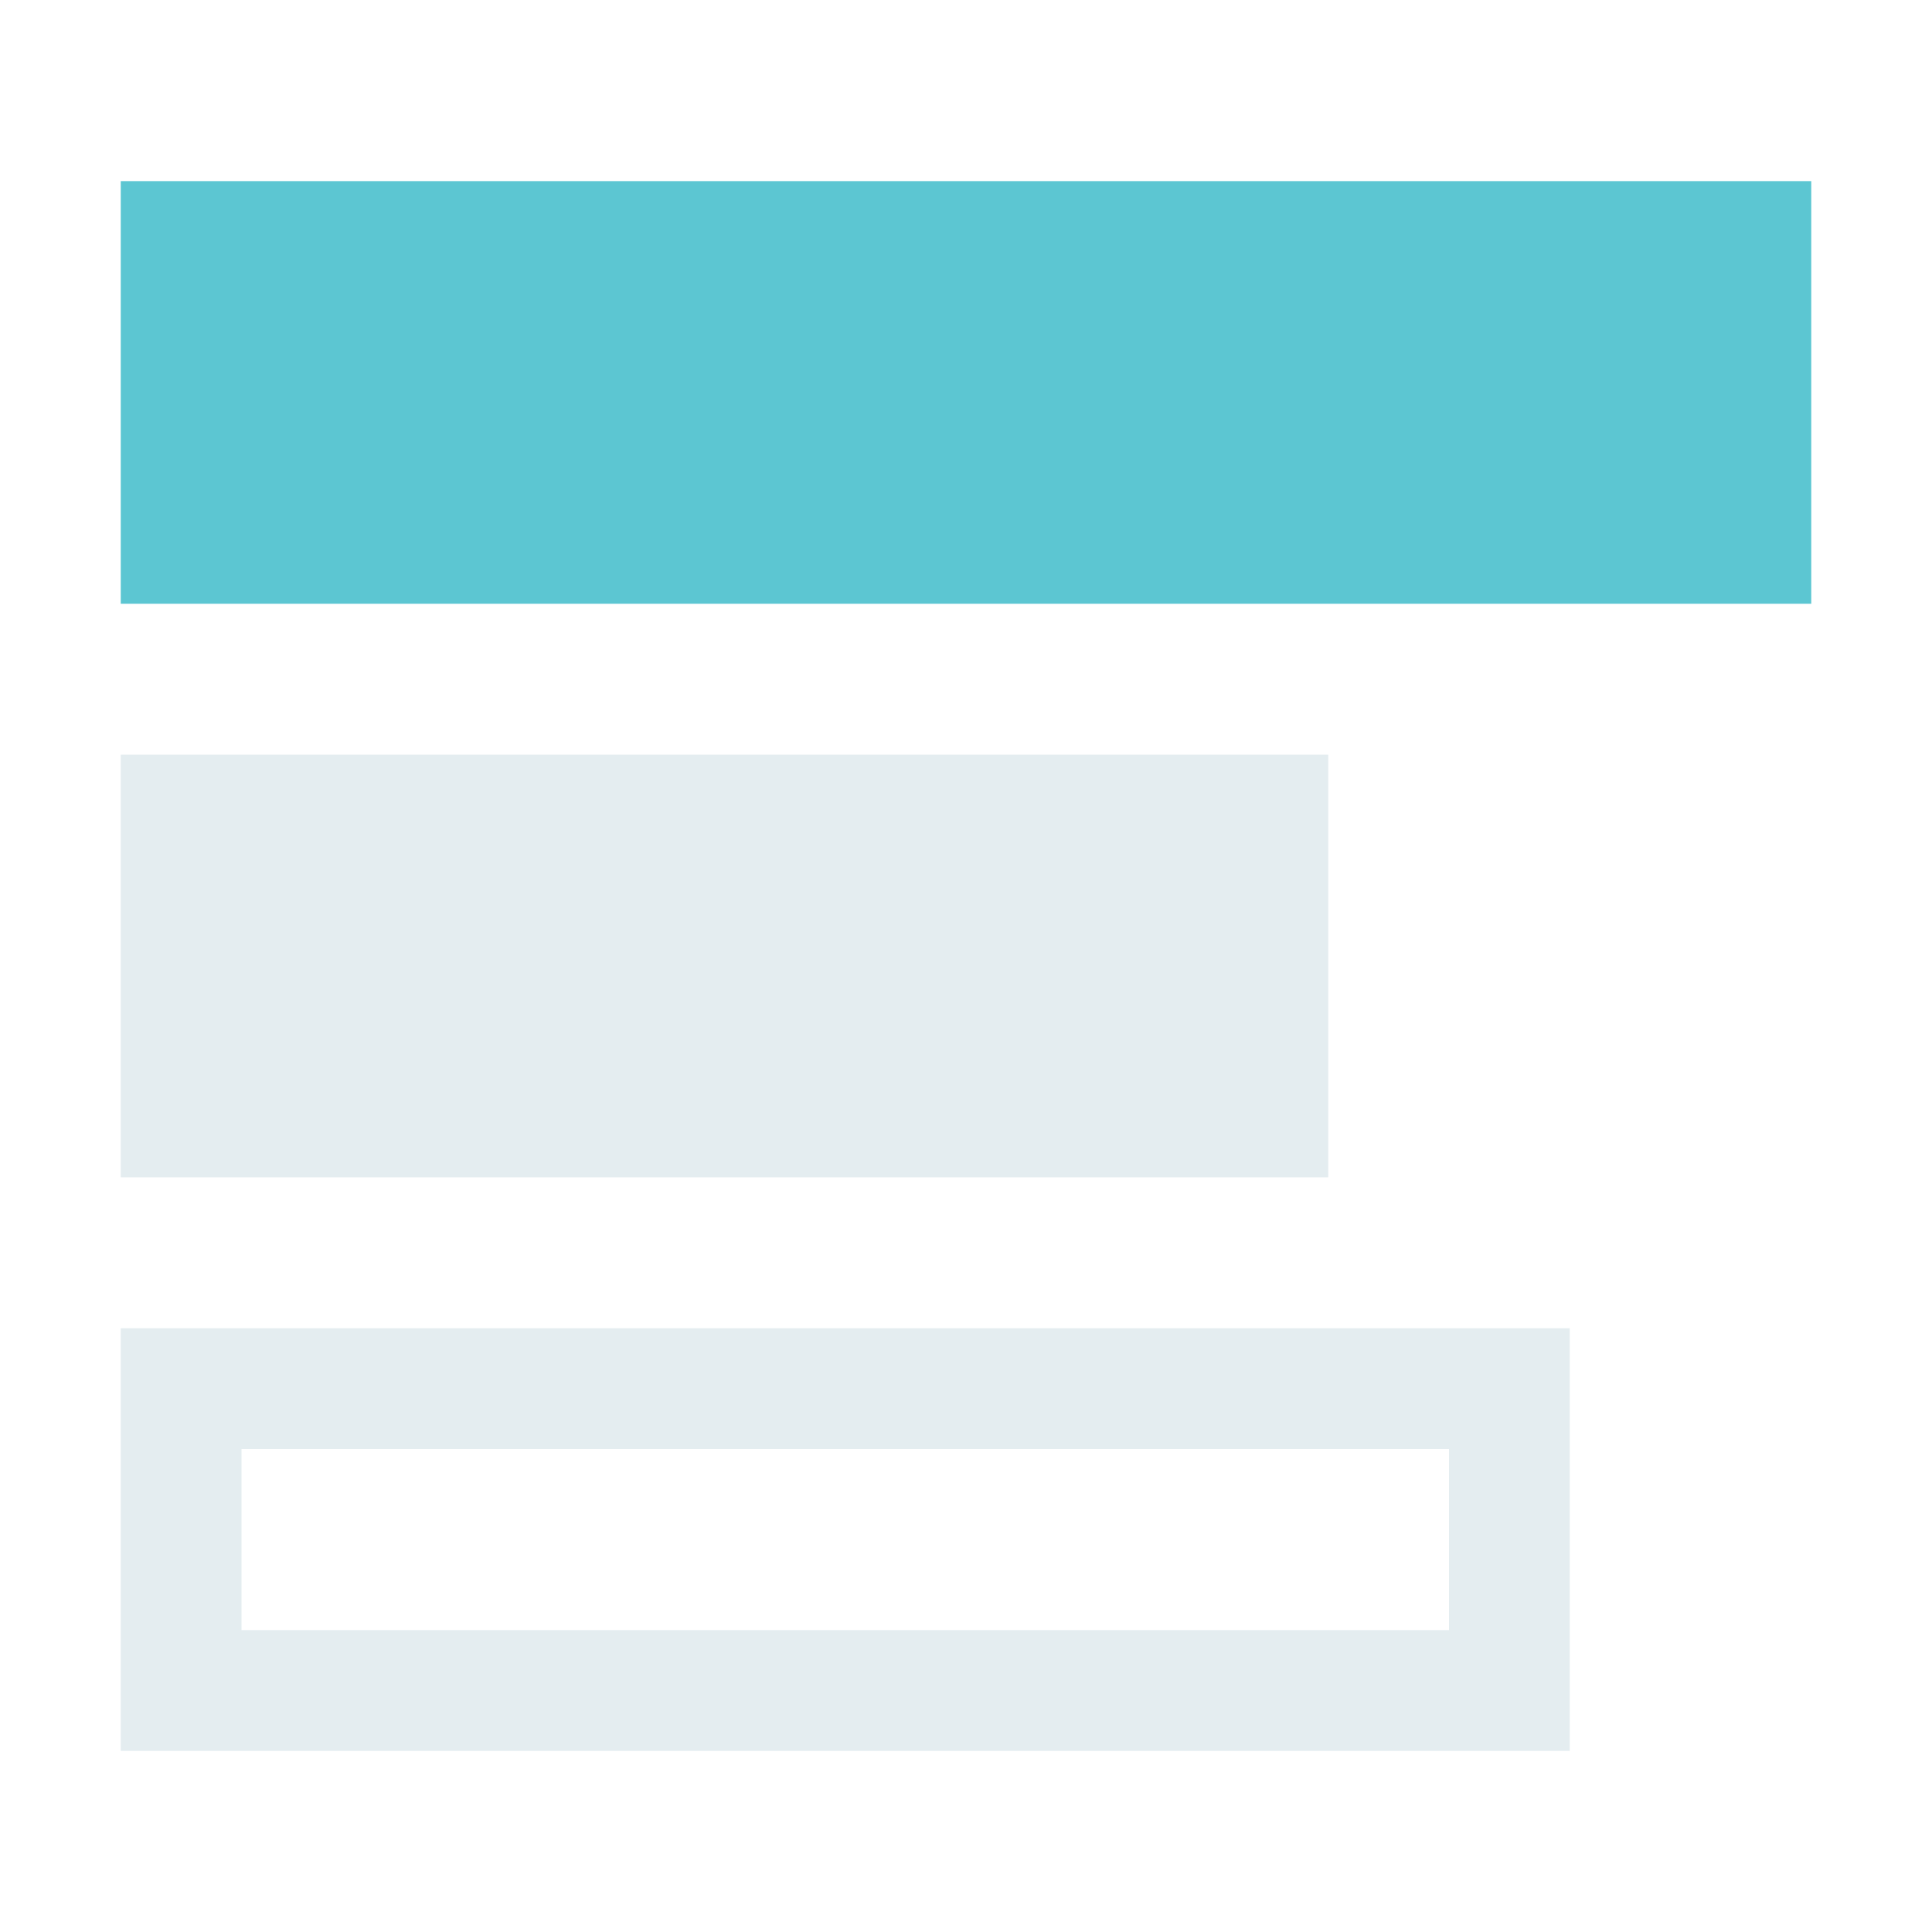
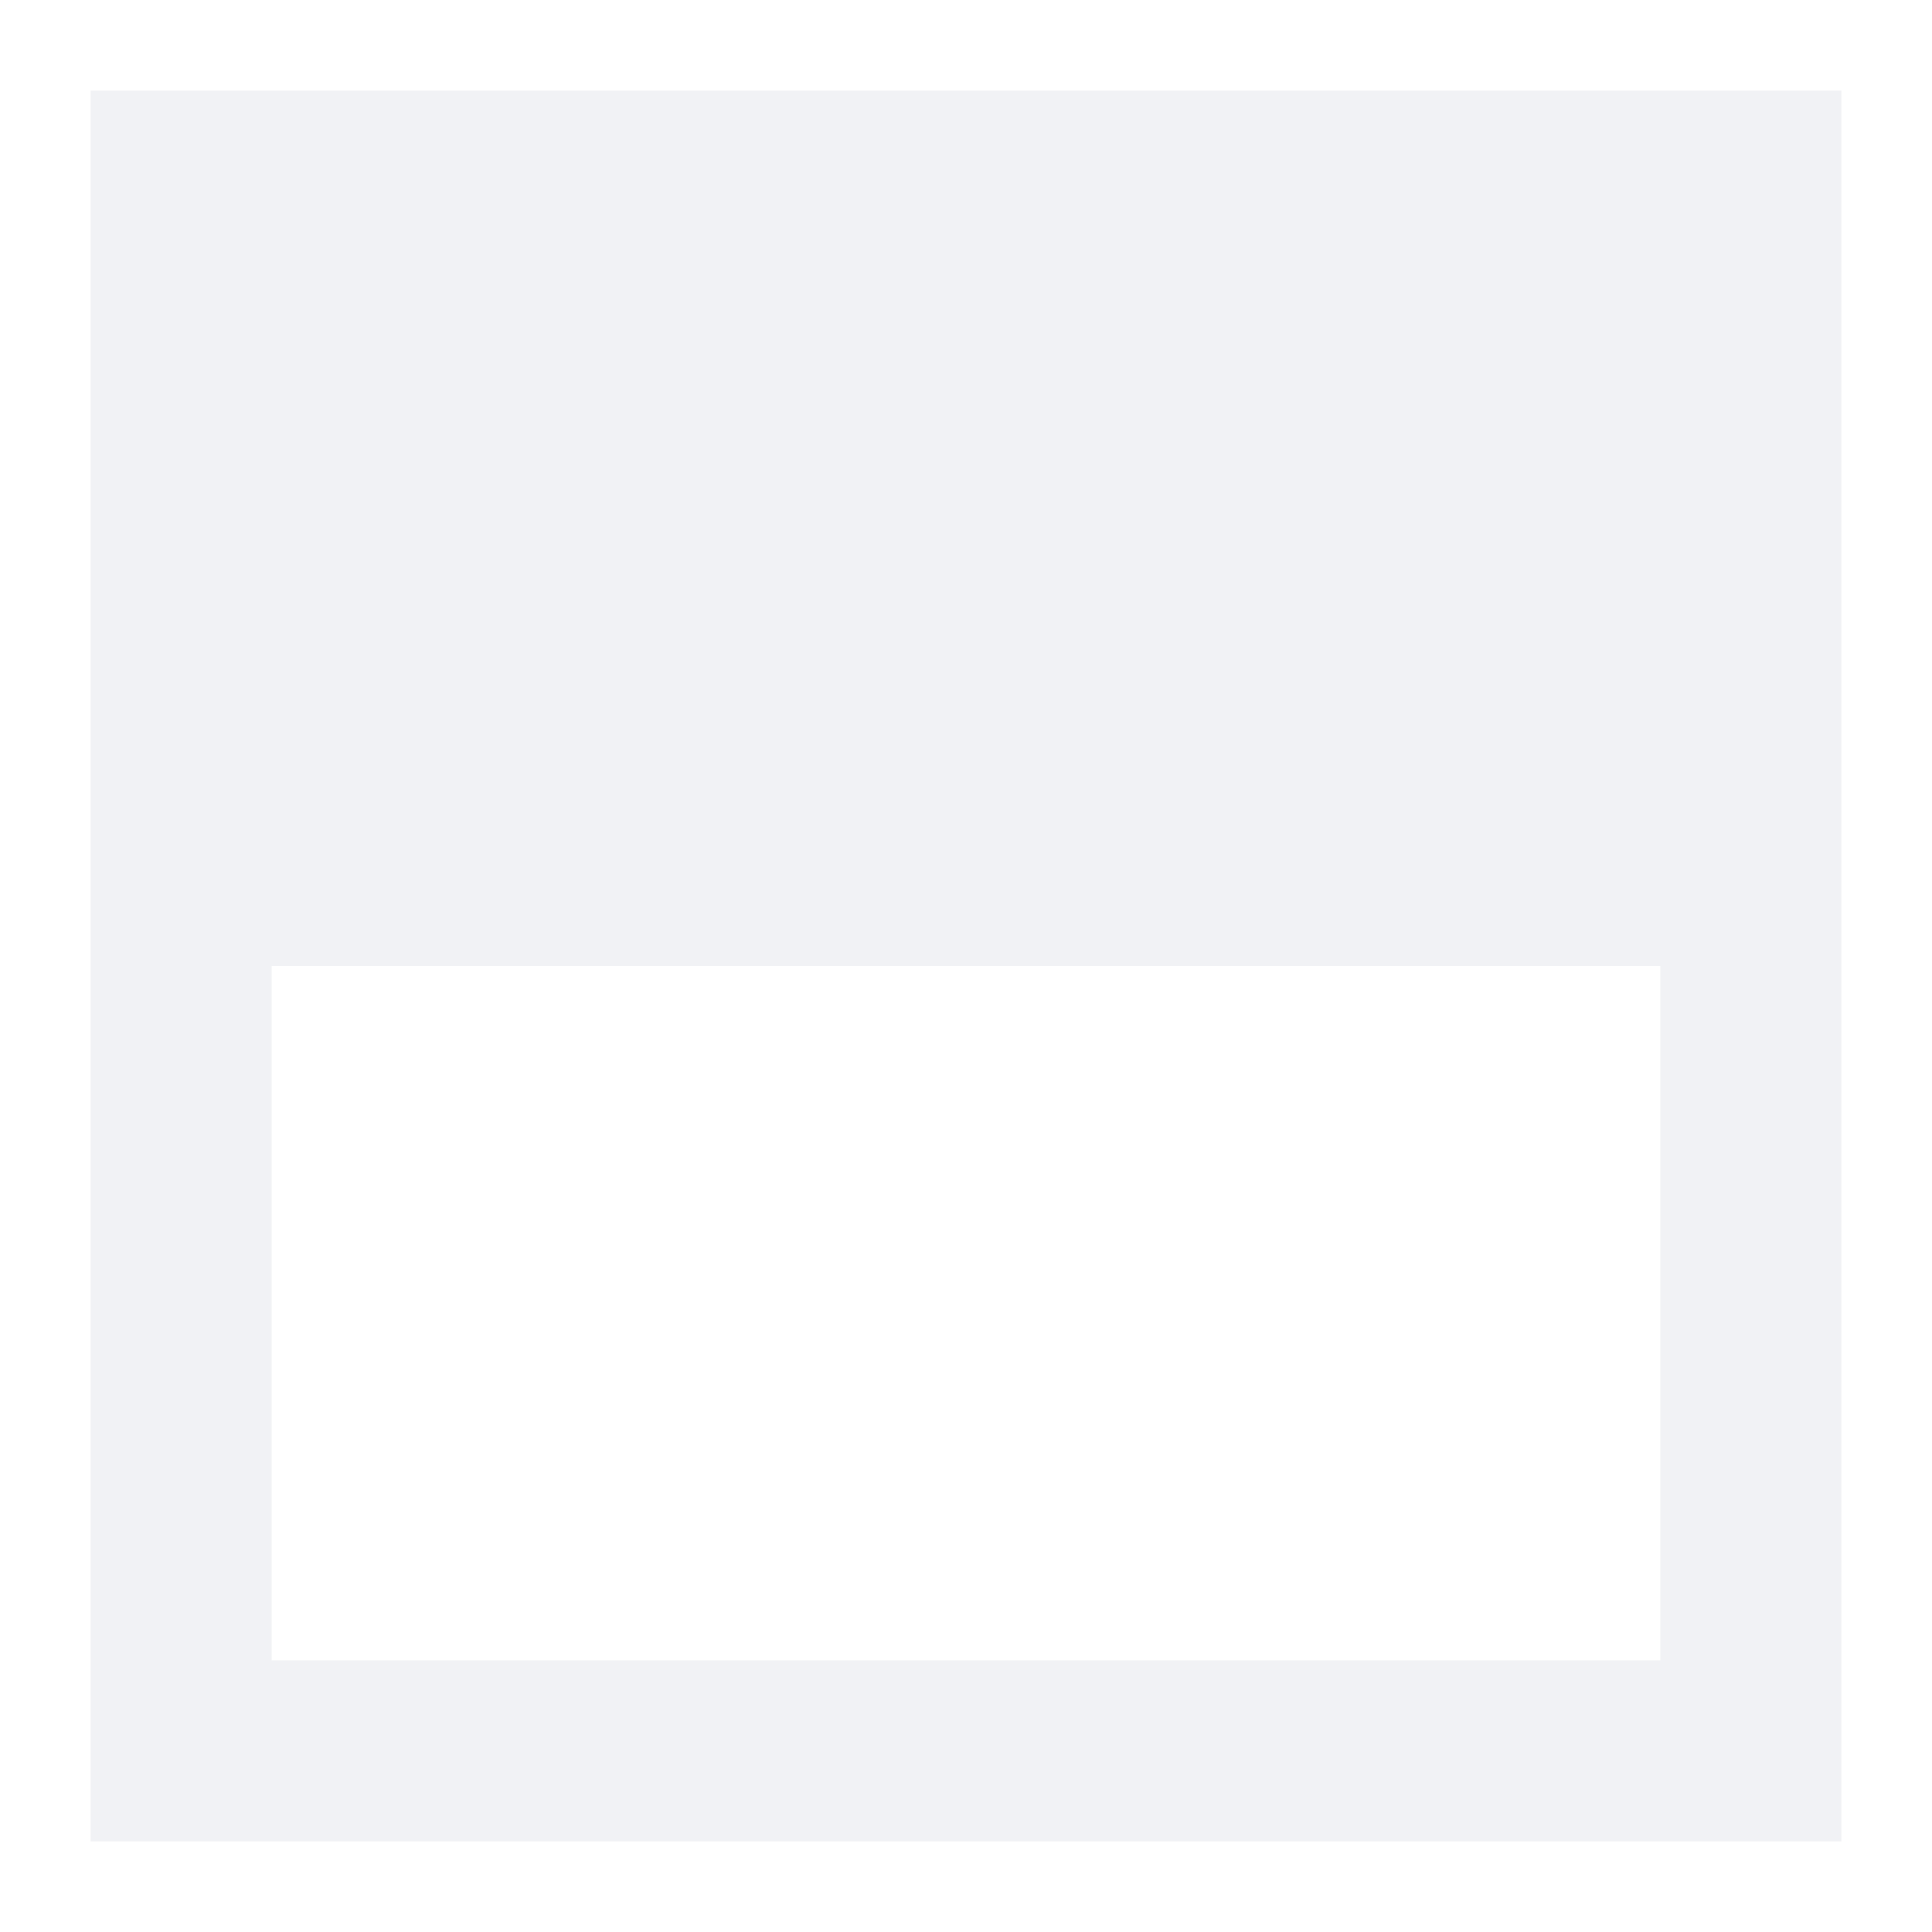
<svg xmlns="http://www.w3.org/2000/svg" viewBox="0 0 32 32" role="img" aria-label="evidence-report-mcp">
-   <rect x="2" y="3" width="28" height="7" fill="#5cc6d2" />
-   <rect x="2" y="12.5" width="20" height="7" fill="#e4edf0" />
-   <rect x="3" y="23" width="22" height="5" fill="none" stroke="#e4edf0" stroke-width="2" />
+   <rect x="3" y="3" width="26" height="26" fill="none" stroke="#f1f2f5" stroke-width="3" />
+   <rect x="3" y="3" width="26" height="13" fill="#f1f2f5" />
</svg>
